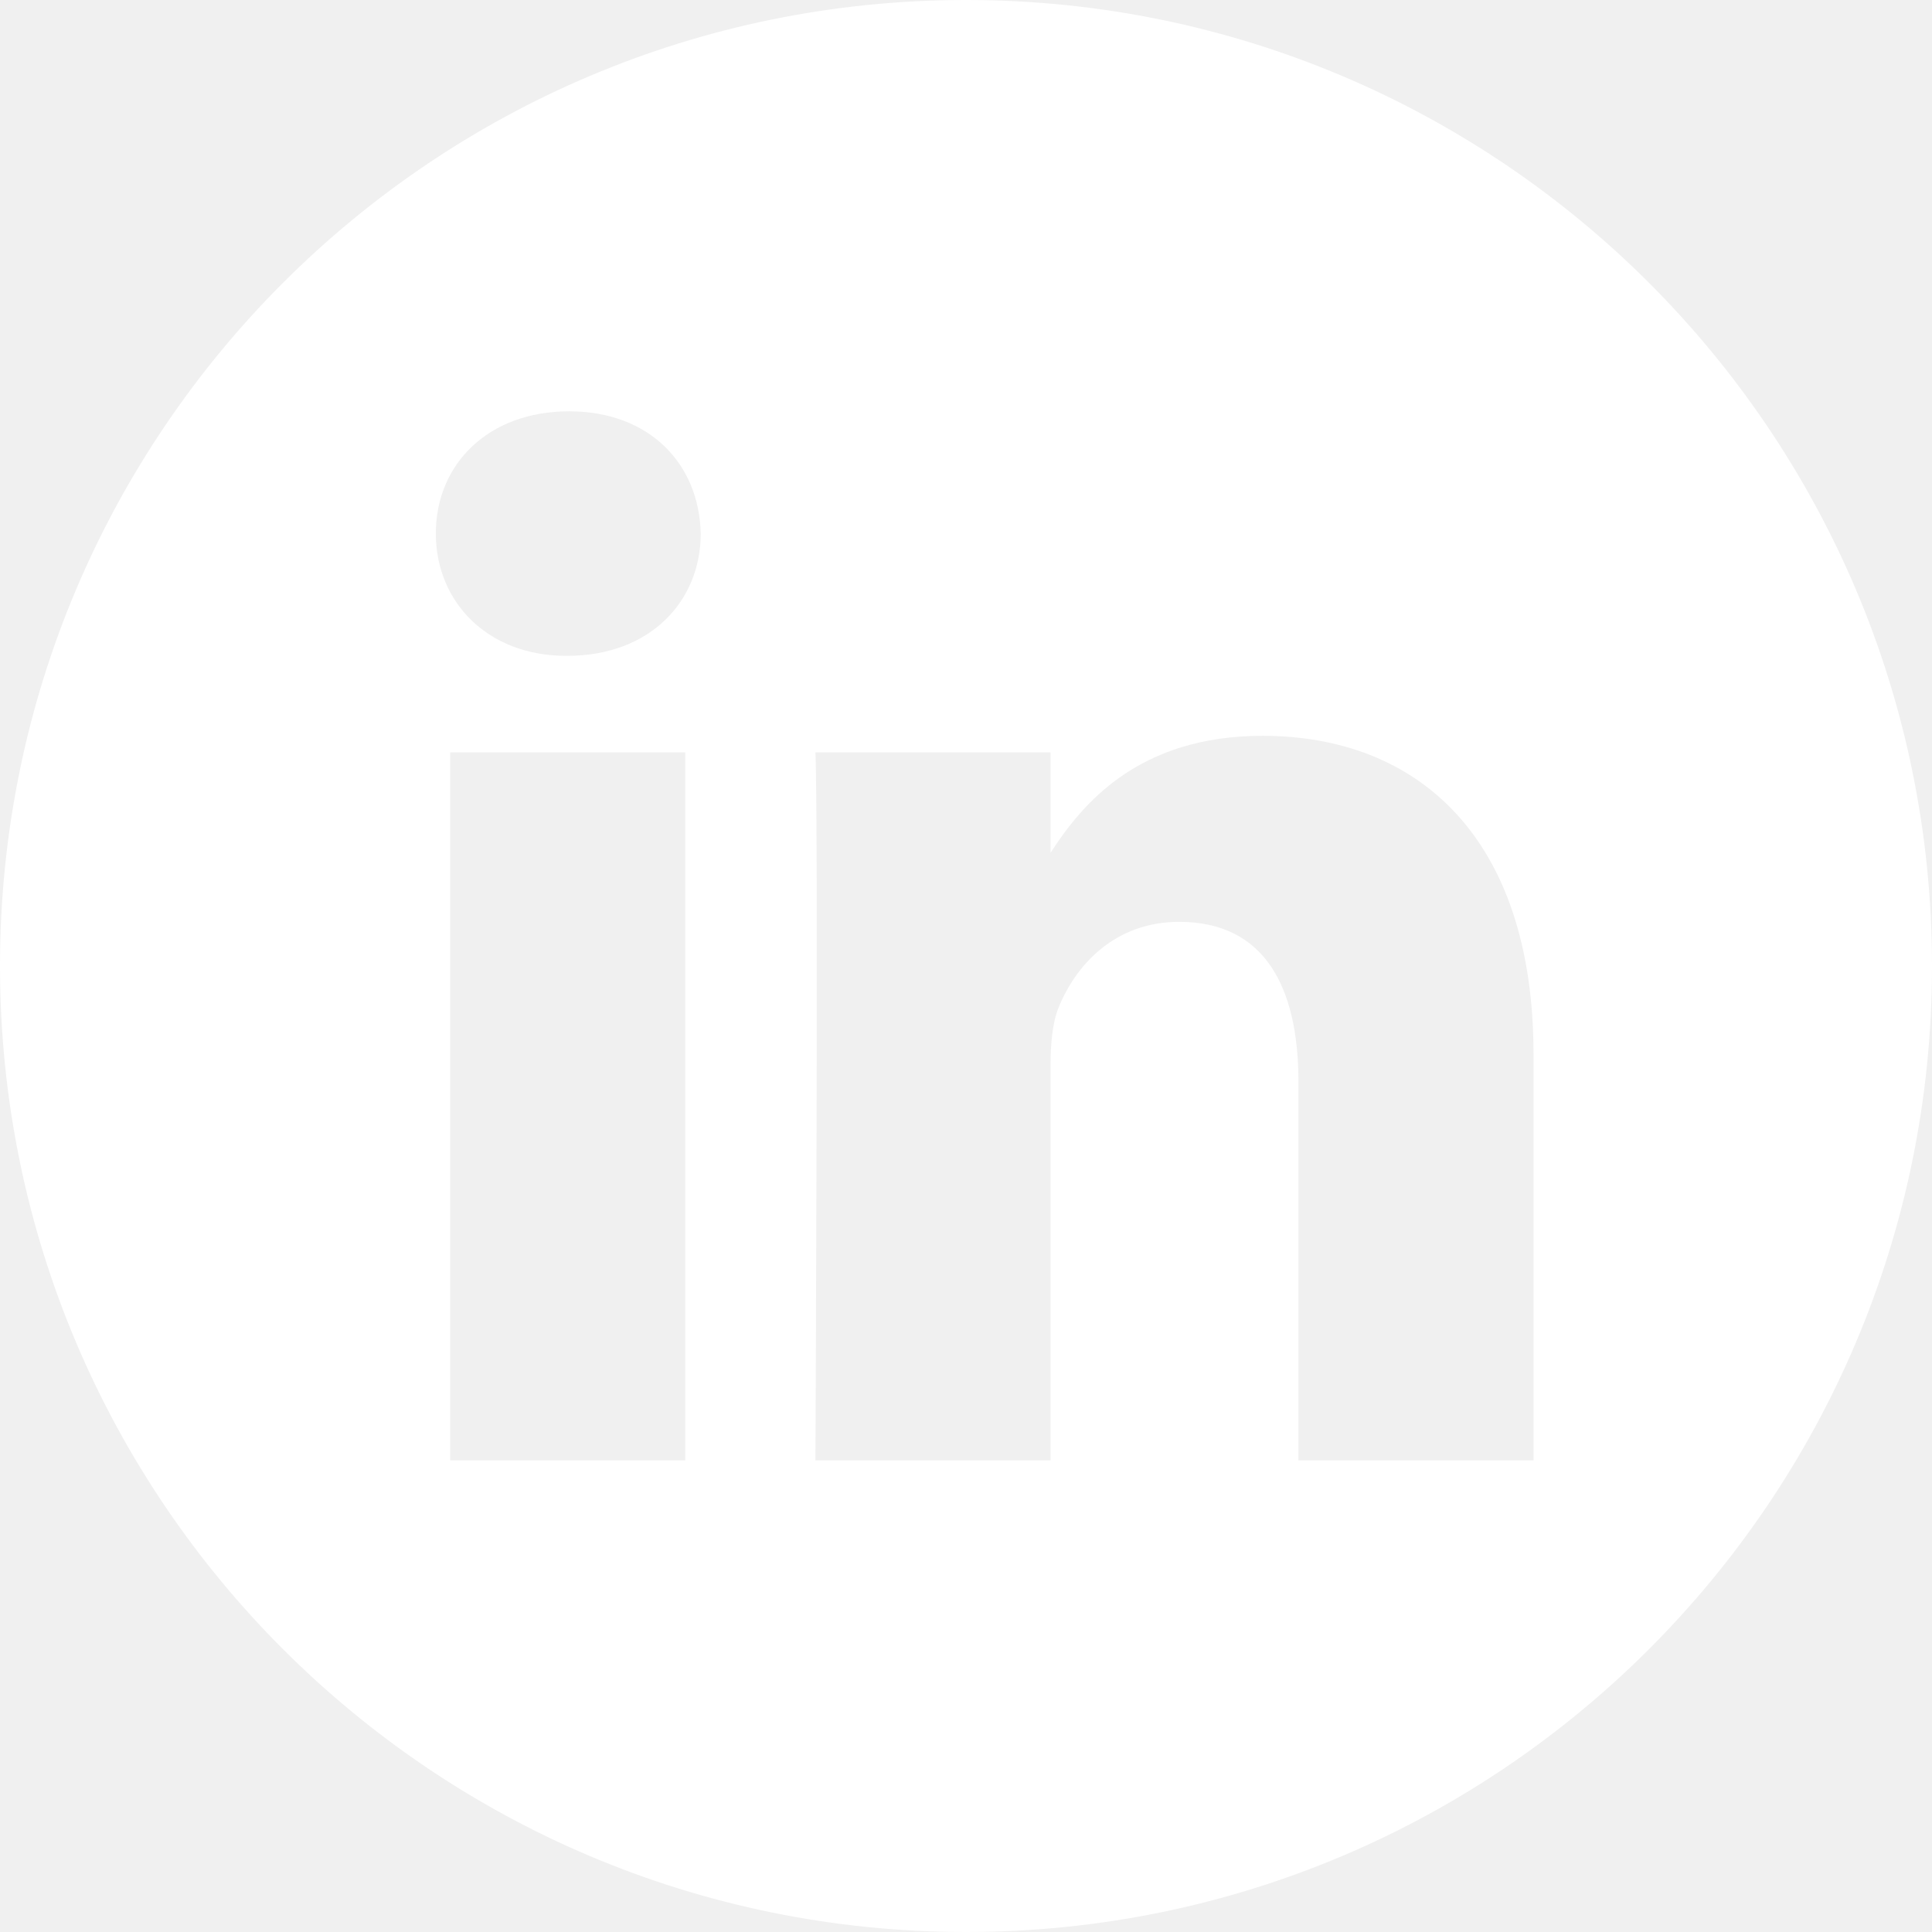
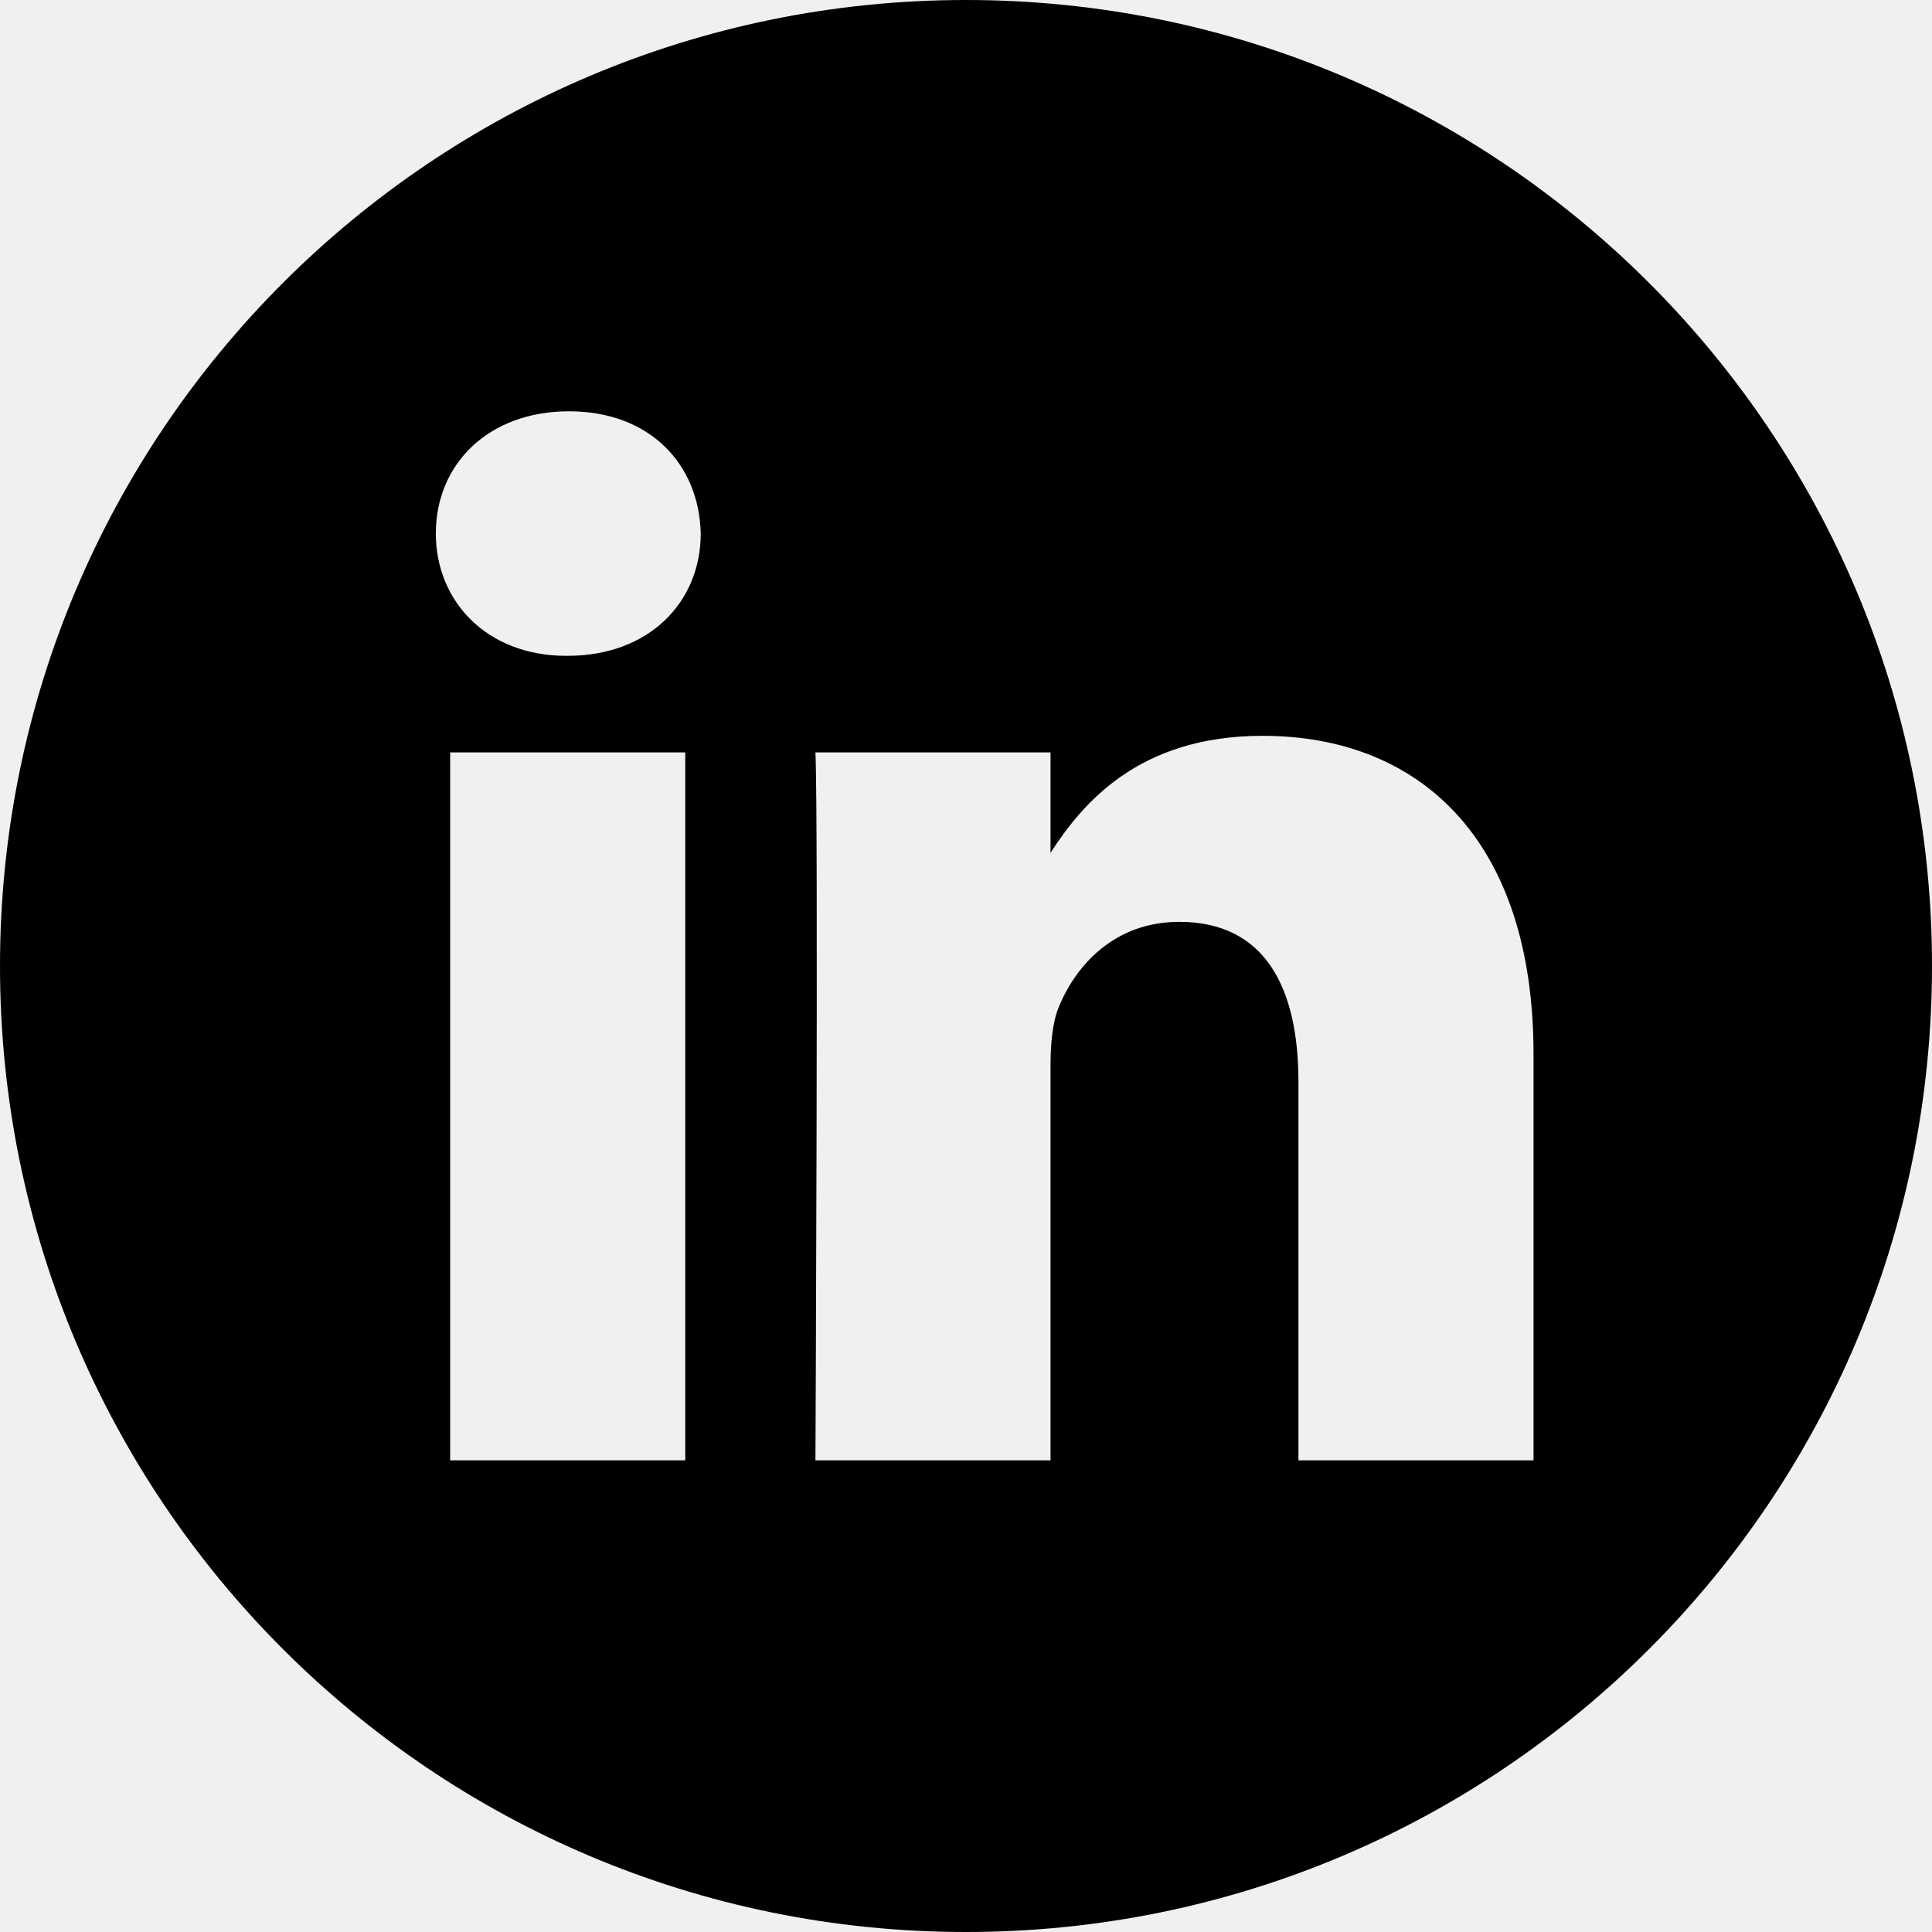
<svg xmlns="http://www.w3.org/2000/svg" version="1.1" id="Layer_1" x="0px" y="0px" viewBox="0 0 512 512" style="enable-background:new 0 0 512 512;" xml:space="preserve">
  <style type="text/css">
- 	.st0{fill:#FFFFFF;}
+ 	.st0{fill:#000;}
</style>
  <path class="st0" d="M256,0C114.6,0,0,114.6,0,256s114.6,256,256,256s256-114.6,256-256S397.4,0,256,0z M181.6,387h-62.3V199.4h62.3  V387z M150.4,173.8H150c-20.9,0-34.5-14.4-34.5-32.4c0-18.4,13.9-32.4,35.3-32.4s34.5,14,34.9,32.4  C185.7,159.4,172.2,173.8,150.4,173.8z M406.4,387h-62.3V286.7c0-25.2-9-42.4-31.6-42.4c-17.2,0-27.5,11.6-32,22.8  c-1.6,4-2.1,9.6-2.1,15.2V387h-62.3c0,0,0.8-170,0-187.6h62.3V226c8.3-12.8,23.1-31,56.2-31c41,0,71.8,26.8,71.8,84.4V387z" />
</svg>
